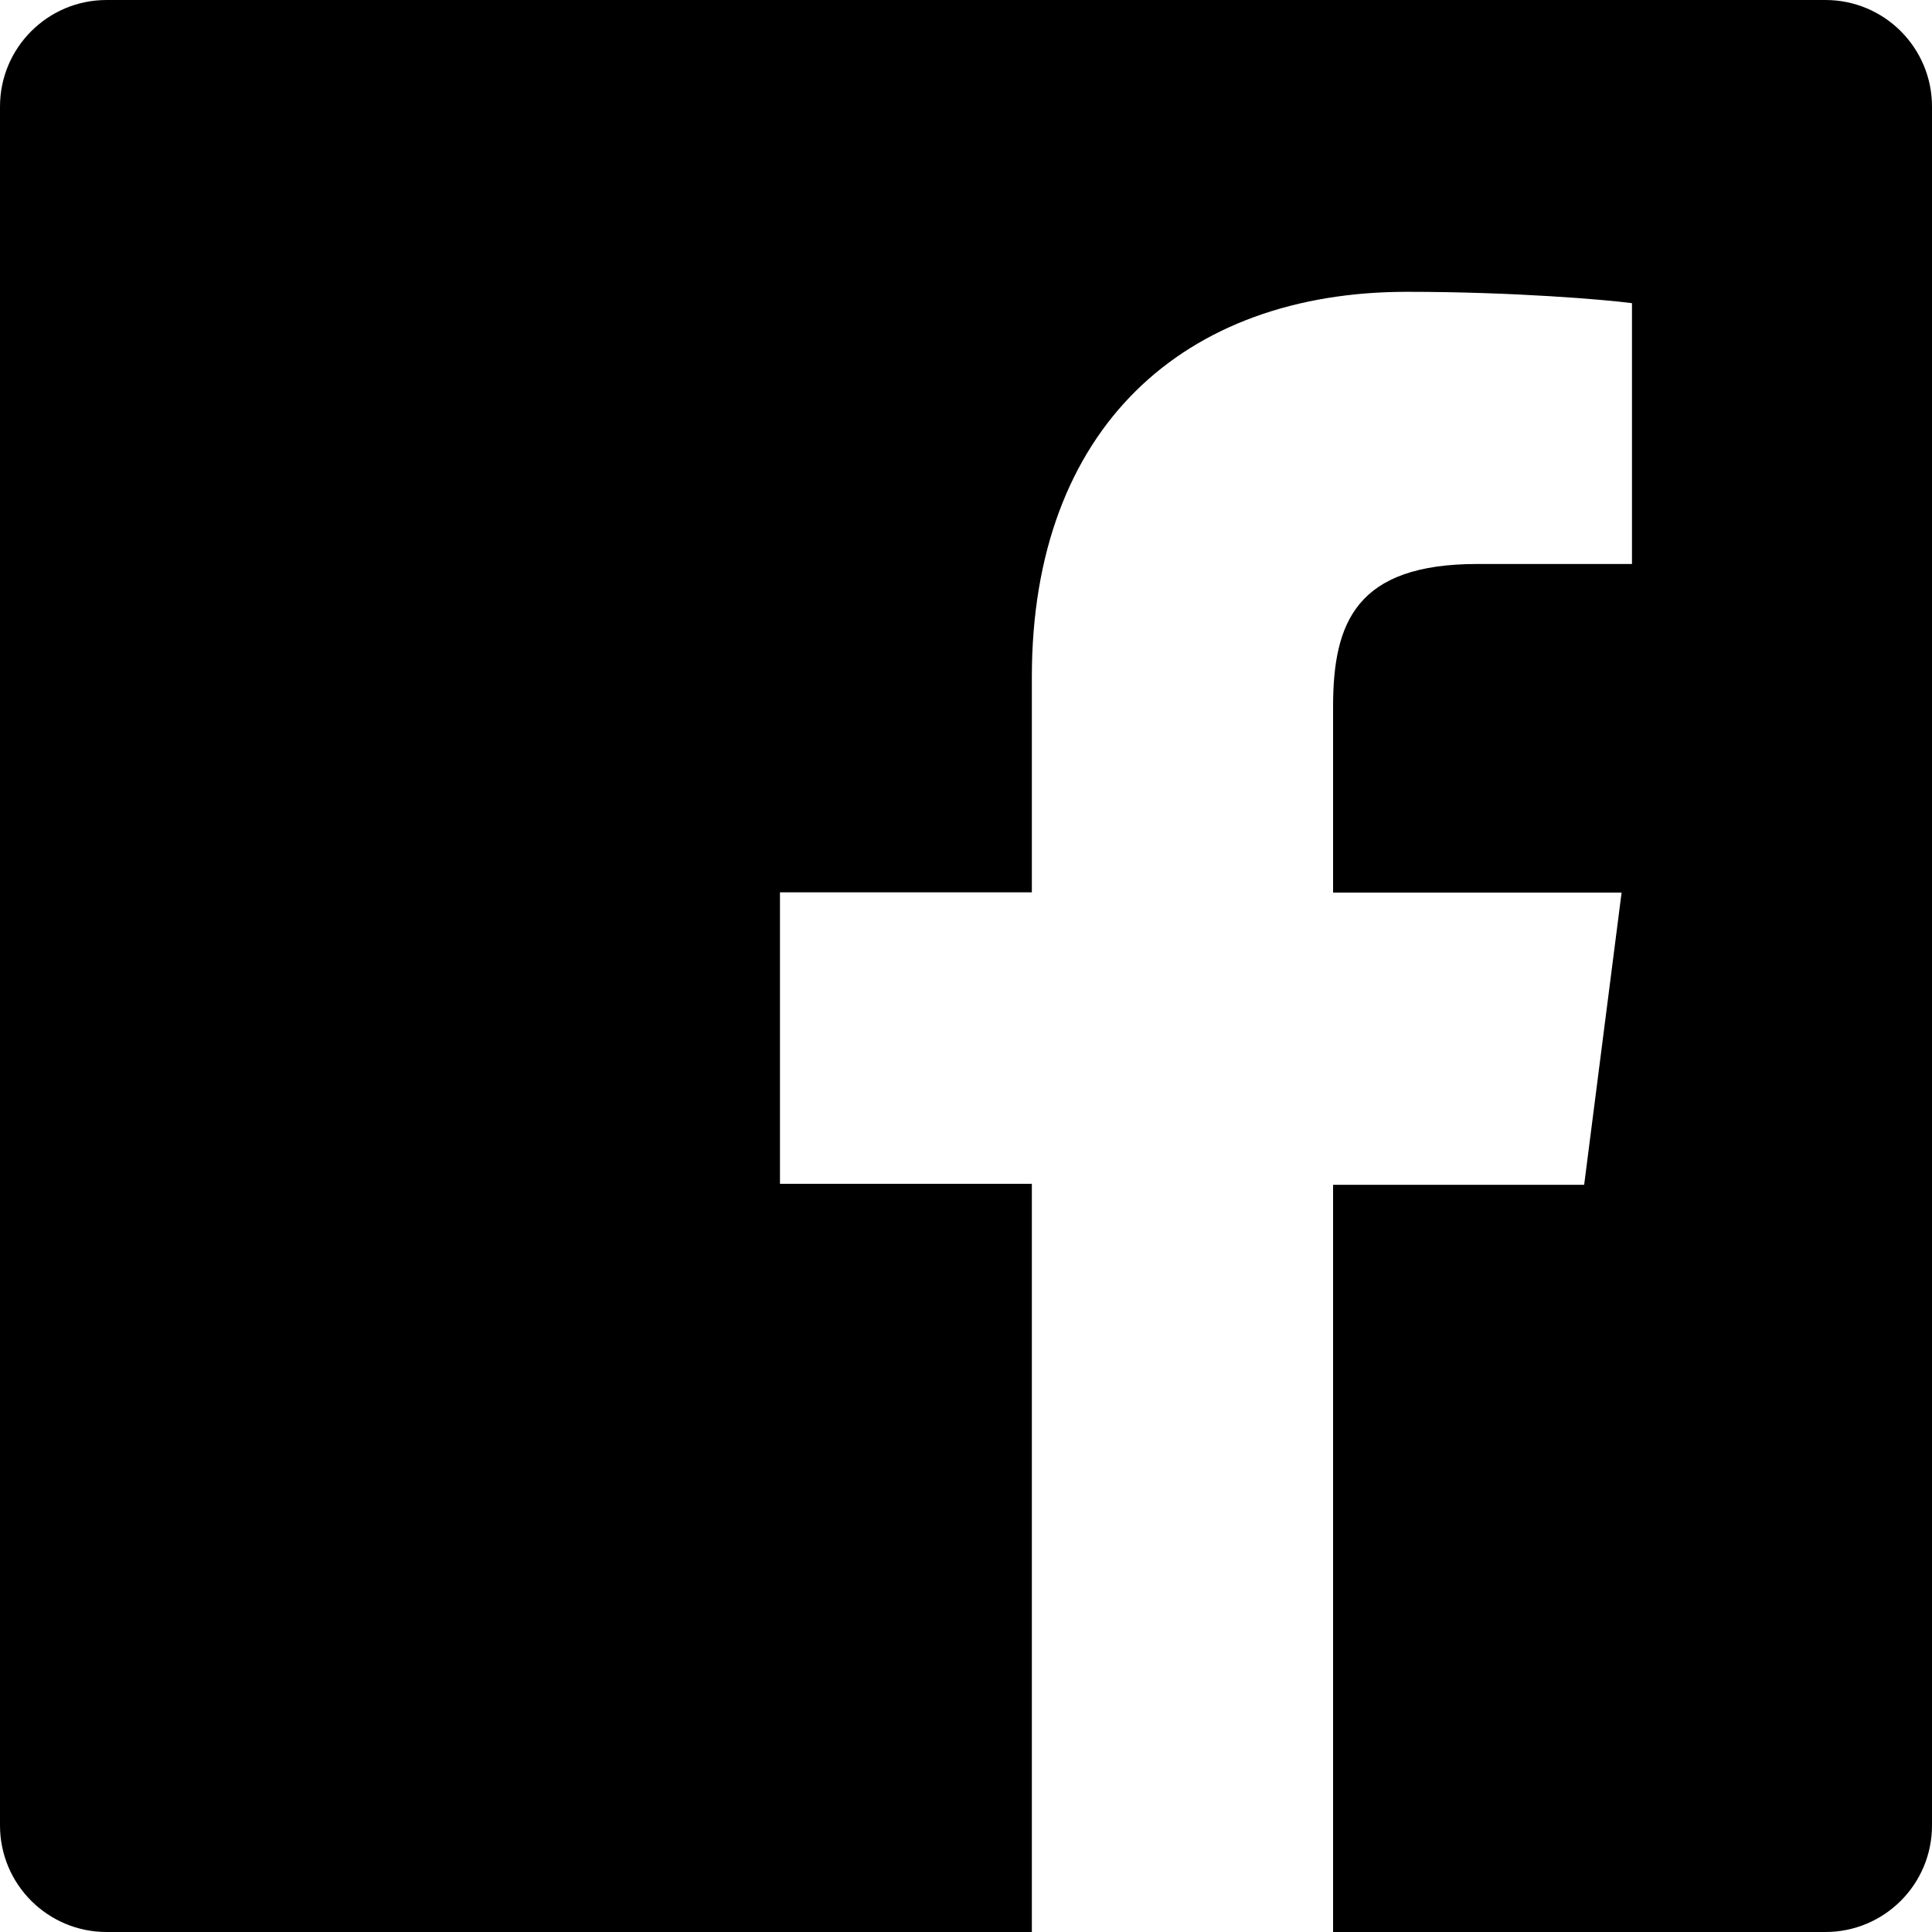
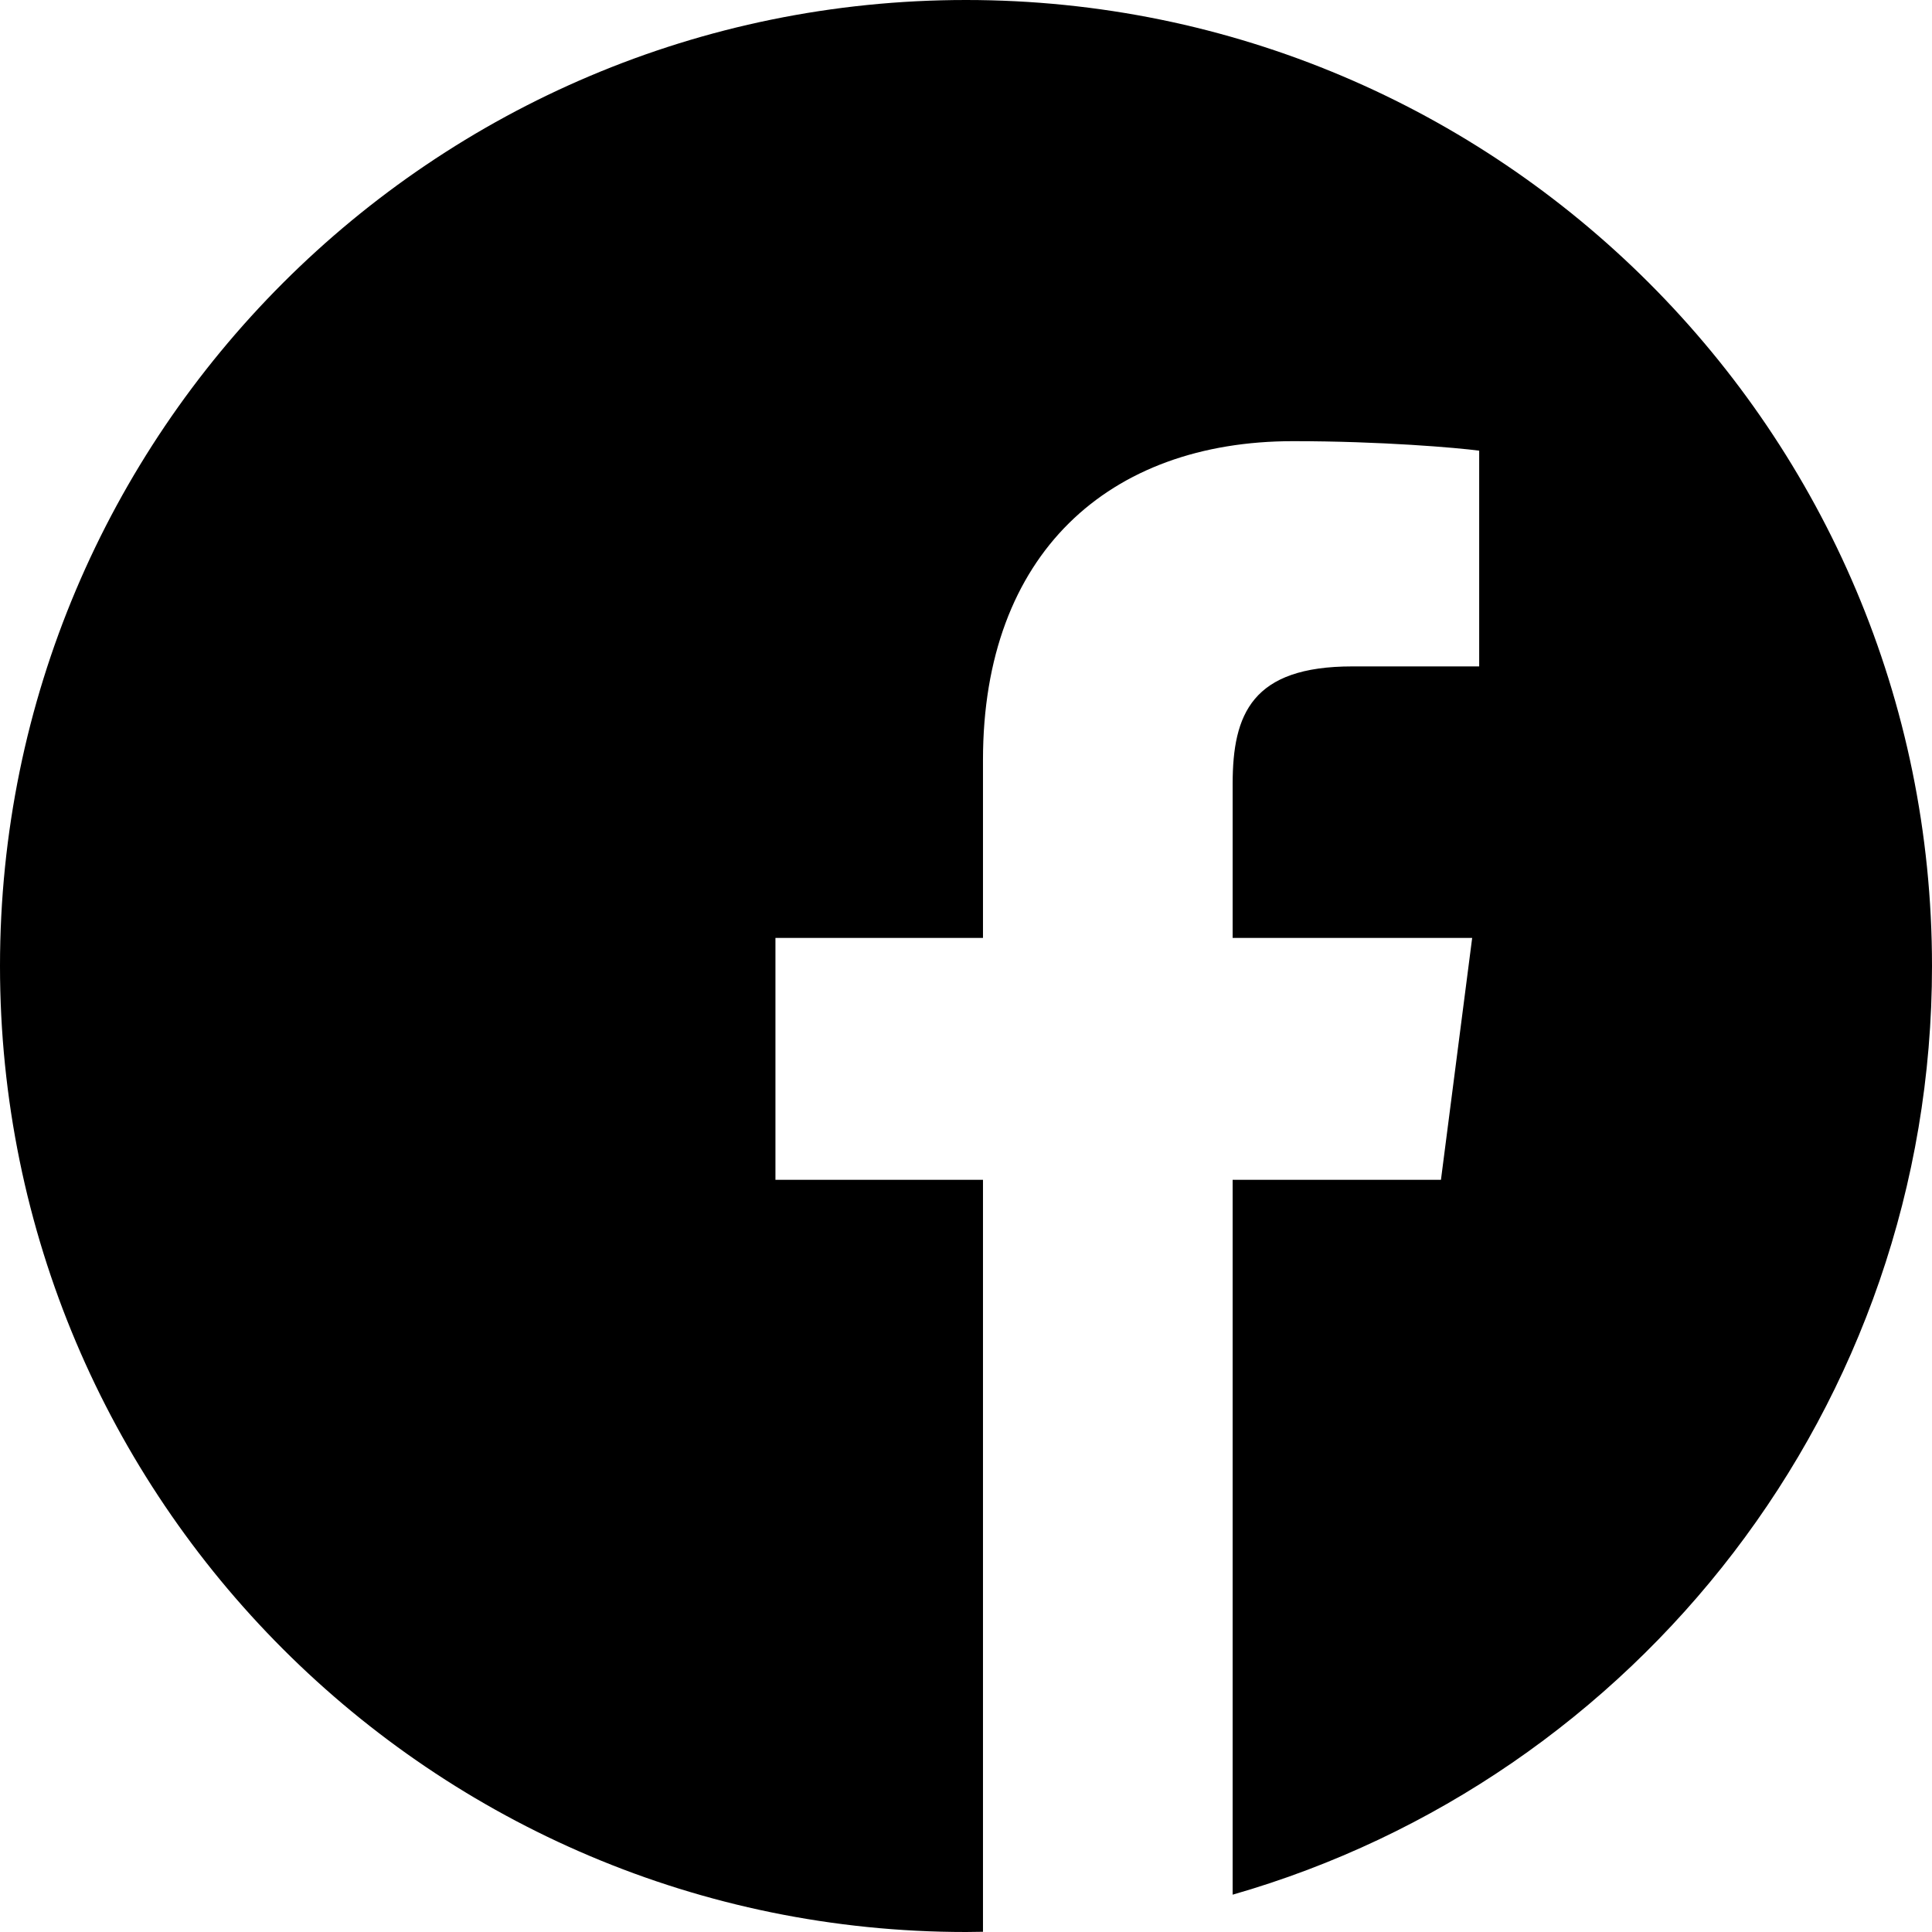
- <svg xmlns="http://www.w3.org/2000/svg" role="img" viewBox="0 0 24 24">
-   <path d="M22.676 0H1.324C.593 0 0 .593 0 1.324v21.352C0 23.408.593 24 1.324 24h11.494v-9.294H9.689v-3.621h3.129V8.41c0-3.099 1.894-4.785 4.659-4.785 1.325 0 2.464.097 2.796.141v3.24h-1.921c-1.5 0-1.792.721-1.792 1.771v2.311h3.584l-.465 3.63H16.56V24h6.115c.733 0 1.325-.592 1.325-1.324V1.324C24 .593 23.408 0 22.676 0" />
+ <svg xmlns="http://www.w3.org/2000/svg" height="512pt" viewBox="0 0 512 512" width="512pt">
+   <path d="m297.277 508.668c-2.133.348-4.273.668-6.422.961 2.148-.293 4.289-.613 6.422-.961zm0 0" />
+   <path d="m302.398 507.793c-1.02.188-2.039.359-3.059.535 1.02-.176 2.039-.348 3.059-.535zm0 0" />
+   <path d="m285.137 510.34c-2.496.281-5.008.531-7.527.742 2.52-.211 5.031-.461 7.527-.742zm0 0" />
+   <path d="m290.055 509.738c-1.199.16-2.406.309-3.609.449 1.203-.141 2.41-.289 3.609-.449zm0 0" />
+   <path d="m309.367 506.41c-.898.191-1.801.383-2.703.566.902-.184 1.805-.375 2.703-.566zm0 0" />
+   <path d="m326.664 502.113c-.727.207-1.453.402-2.18.605.727-.203 1.453-.398 2.18-.605zm0 0" />
+   <path d="m321.434 503.543c-.789.207-1.582.418-2.375.617.793-.199 1.586-.406 2.375-.617zm0 0" />
+   <path d="m314.59 505.254c-.836.195-1.68.379-2.523.566.844-.188 1.688-.371 2.523-.566zm0 0" />
+   <path d="m277.527 511.09c-1.348.113-2.695.215-4.047.305 1.352-.09 2.699-.191 4.047-.305zm0 0" />
+   <path d="m512 256c0-141.363-114.637-256-256-256s-256 114.637-256 256 114.637 256 256 256c1.504 0 3-.031 4.5-.059v-199.285h-55v-64.098h55v-47.168c0-54.703 33.395-84.477 82.191-84.477 23.367 0 43.453 1.742 49.309 2.52v57.172h-33.648c-26.547 0-31.688 12.617-31.688 31.129v40.824h63.477l-8.273 64.098h-55.203v189.453c107.004-30.676 185.336-129.258 185.336-246.109zm0 0" />
+   <path d="m272.914 511.43c-2.664.172-5.34.309-8.023.398 2.684-.09 5.359-.227 8.023-.398zm0 0" />
+   <path d="m264.754 511.836c-1.414.047-2.832.082-4.25.105 1.418-.023 2.836-.059 4.25-.105zm0 0" />
</svg>
